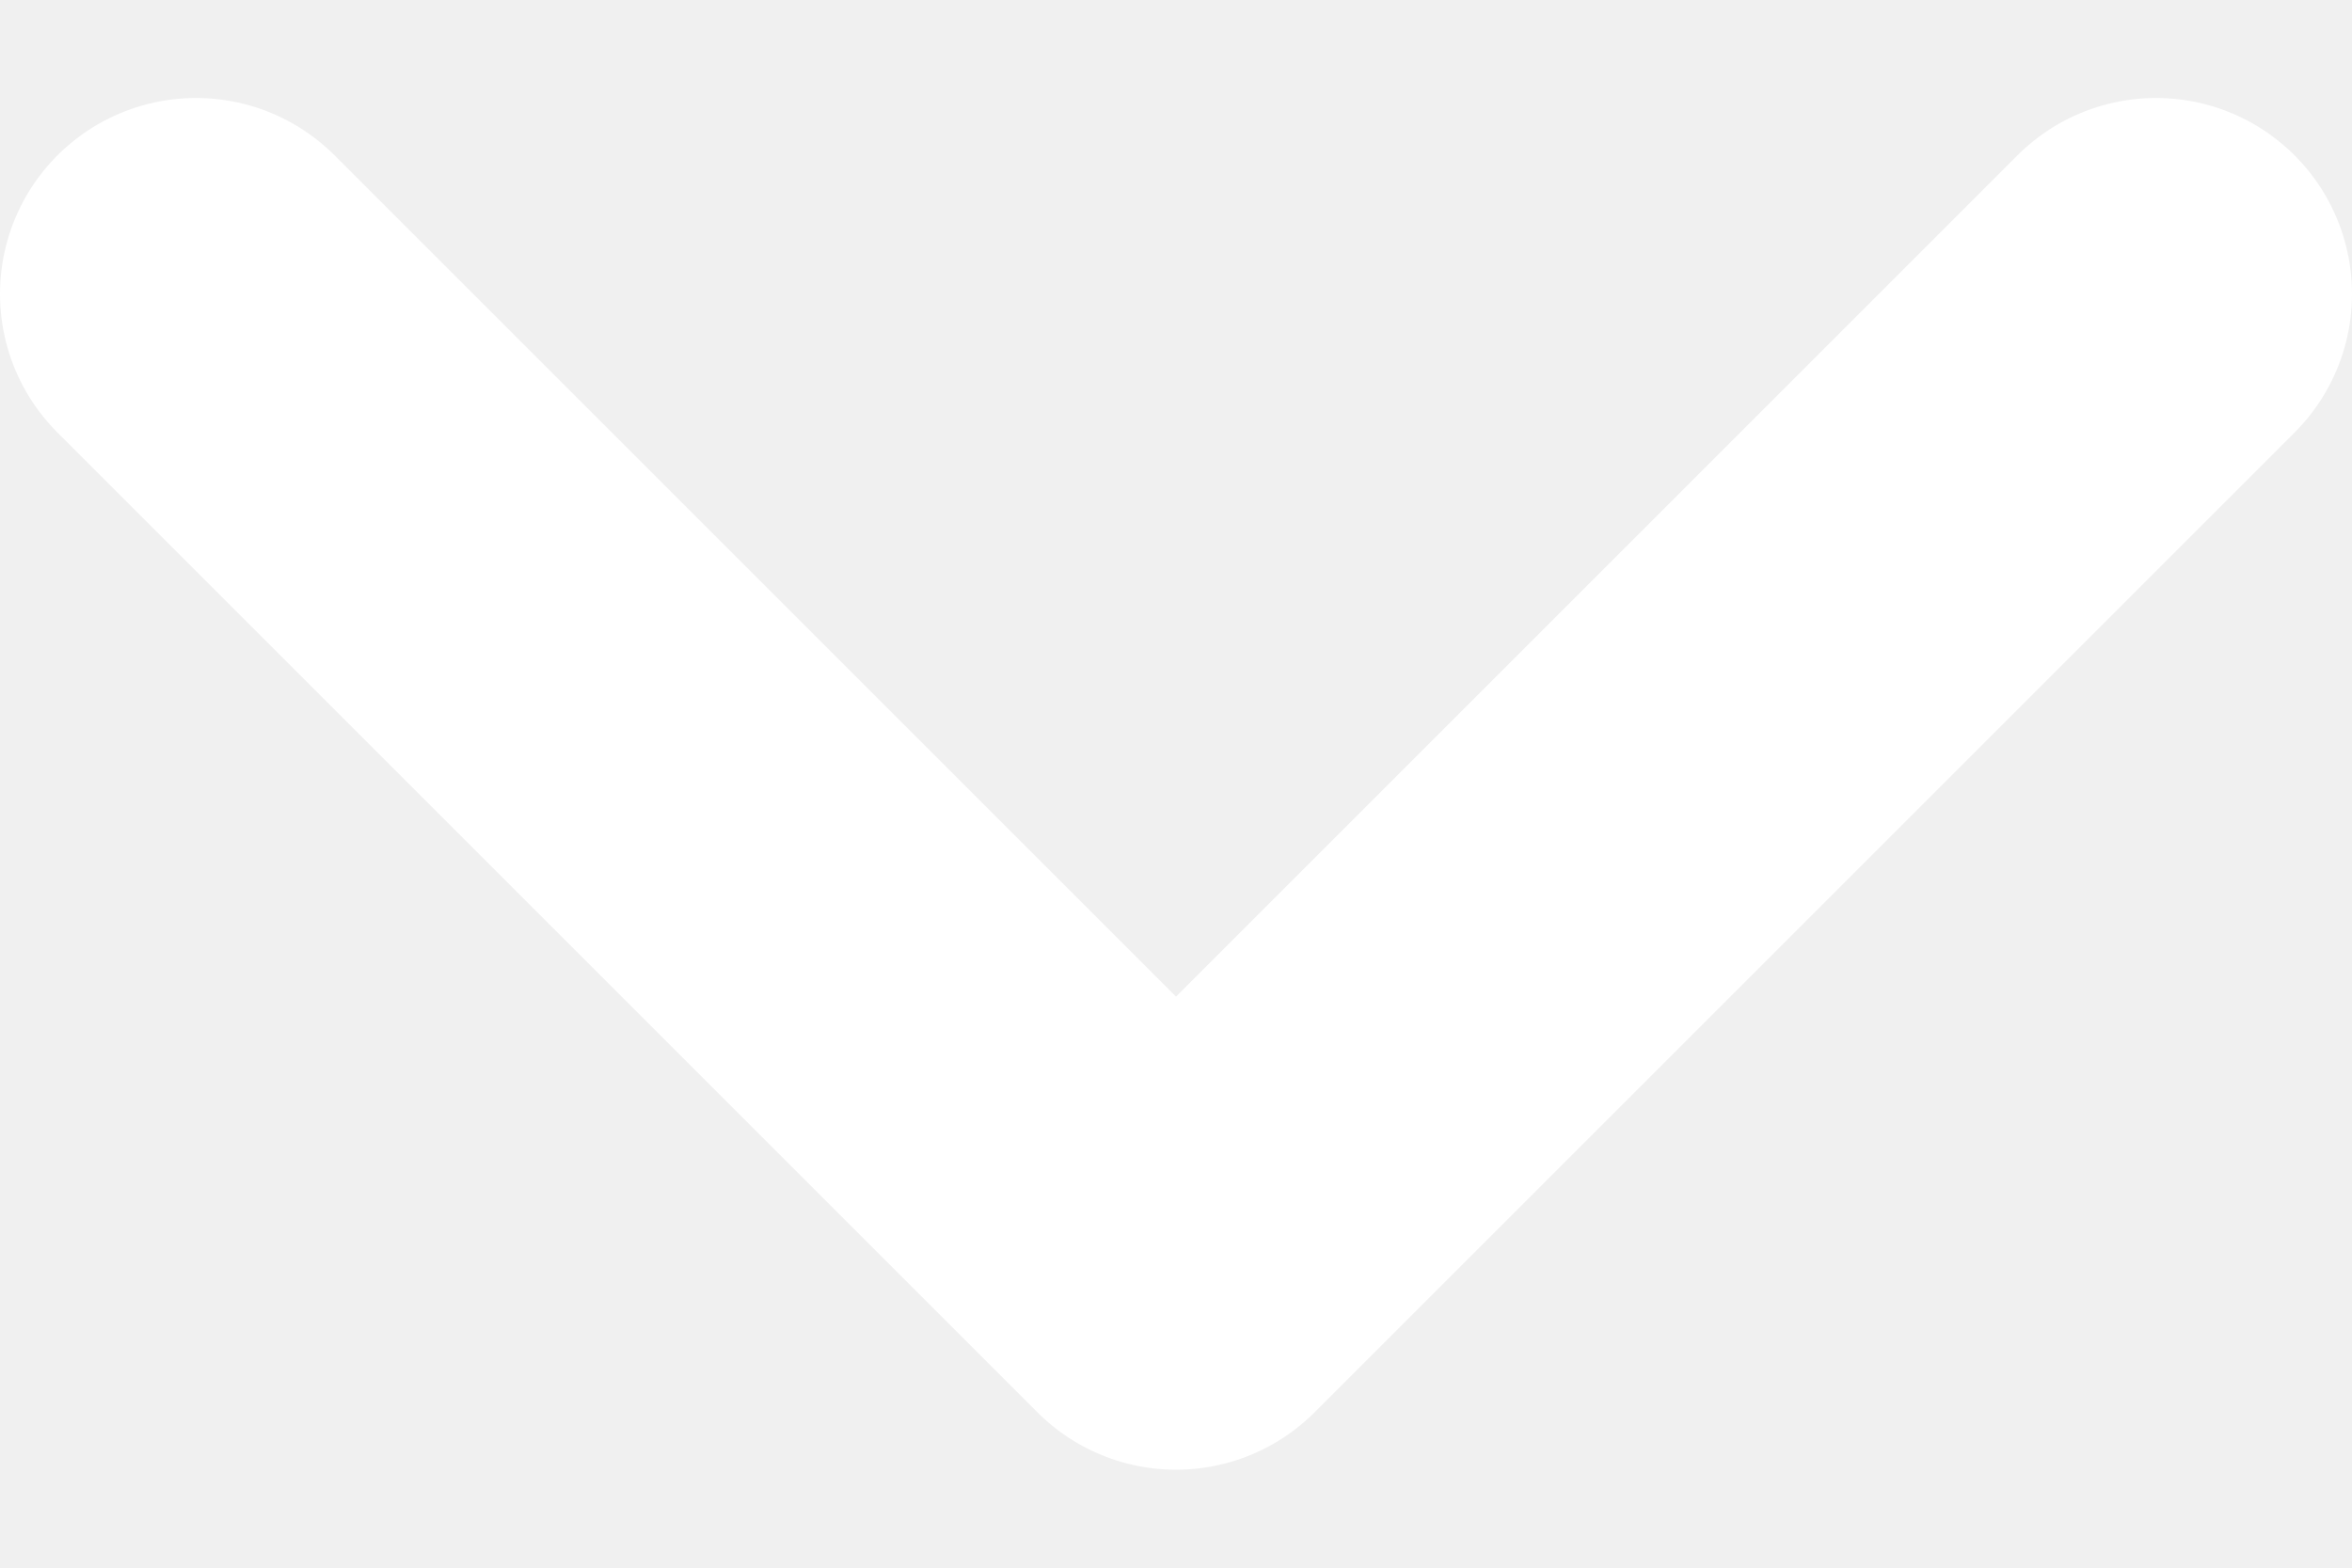
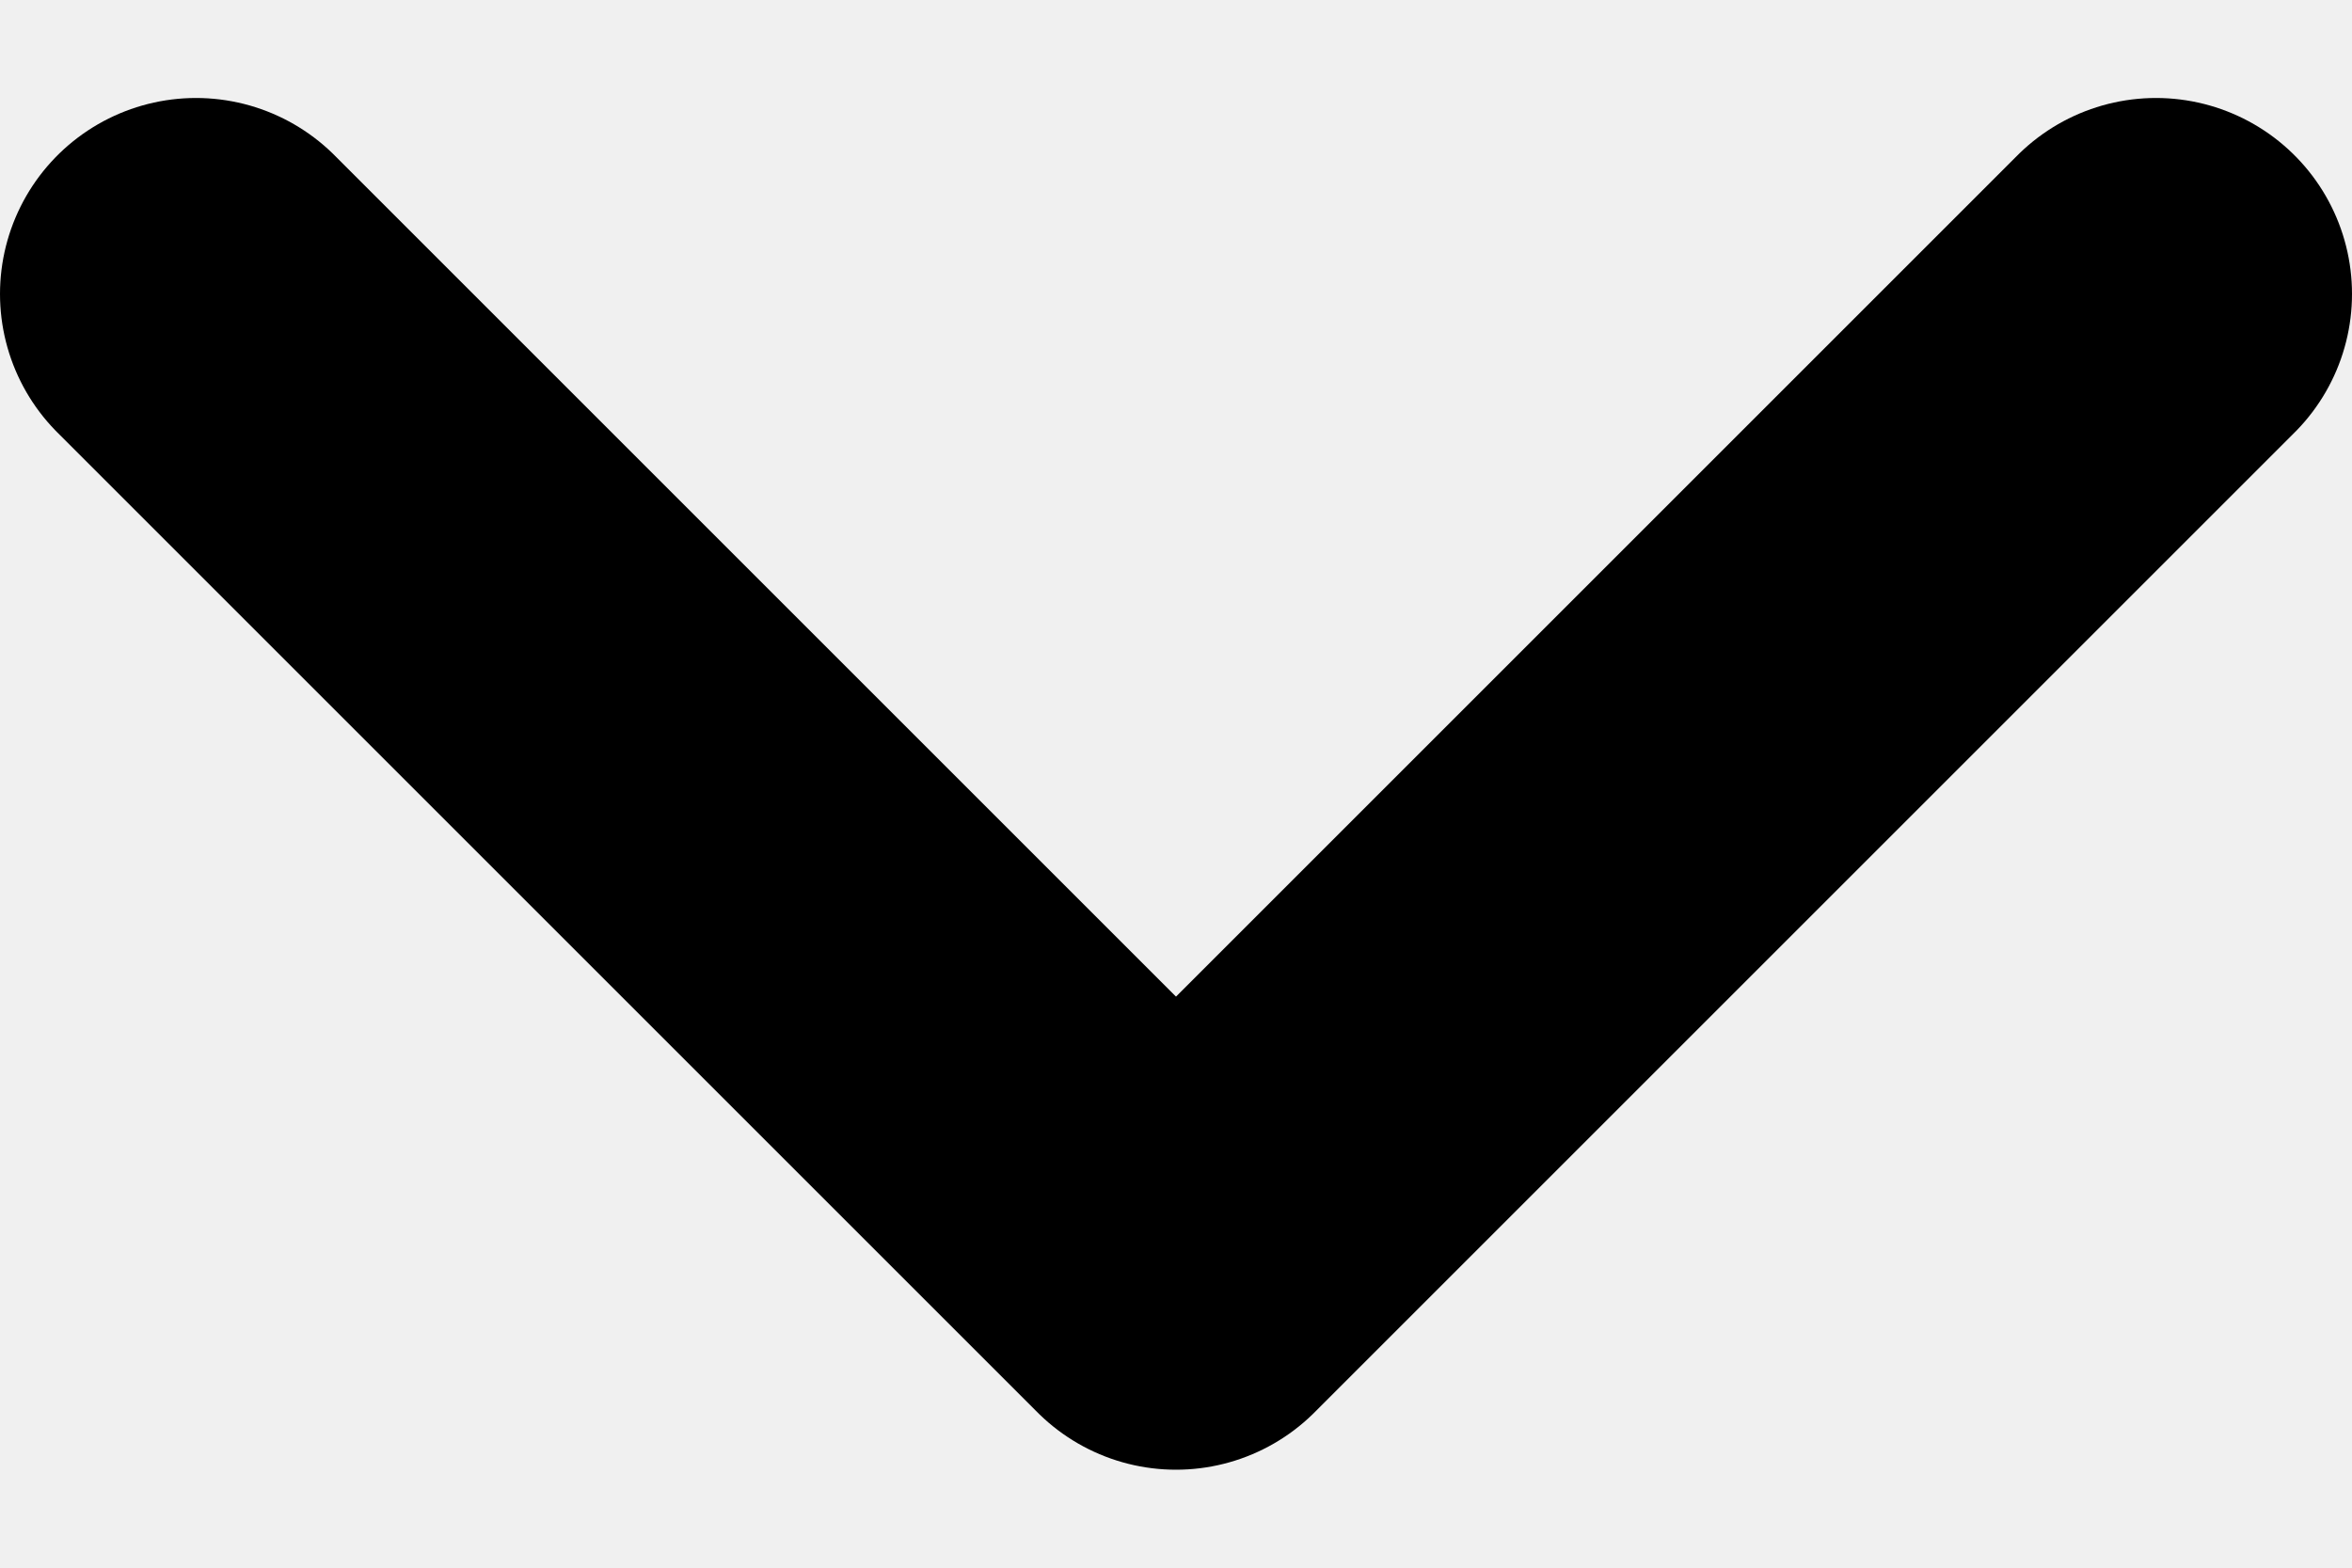
<svg xmlns="http://www.w3.org/2000/svg" width="12" height="8" viewBox="0 0 12 8" fill="none">
-   <path d="M1 1.5L6 6.5L11 1.5" stroke="white" stroke-width="2" stroke-linecap="round" stroke-linejoin="round" />
+   <path d="M1 1.5L6 6.5L11 1.5" stroke="black" stroke-width="2" stroke-linecap="round" stroke-linejoin="round" />
</svg>
